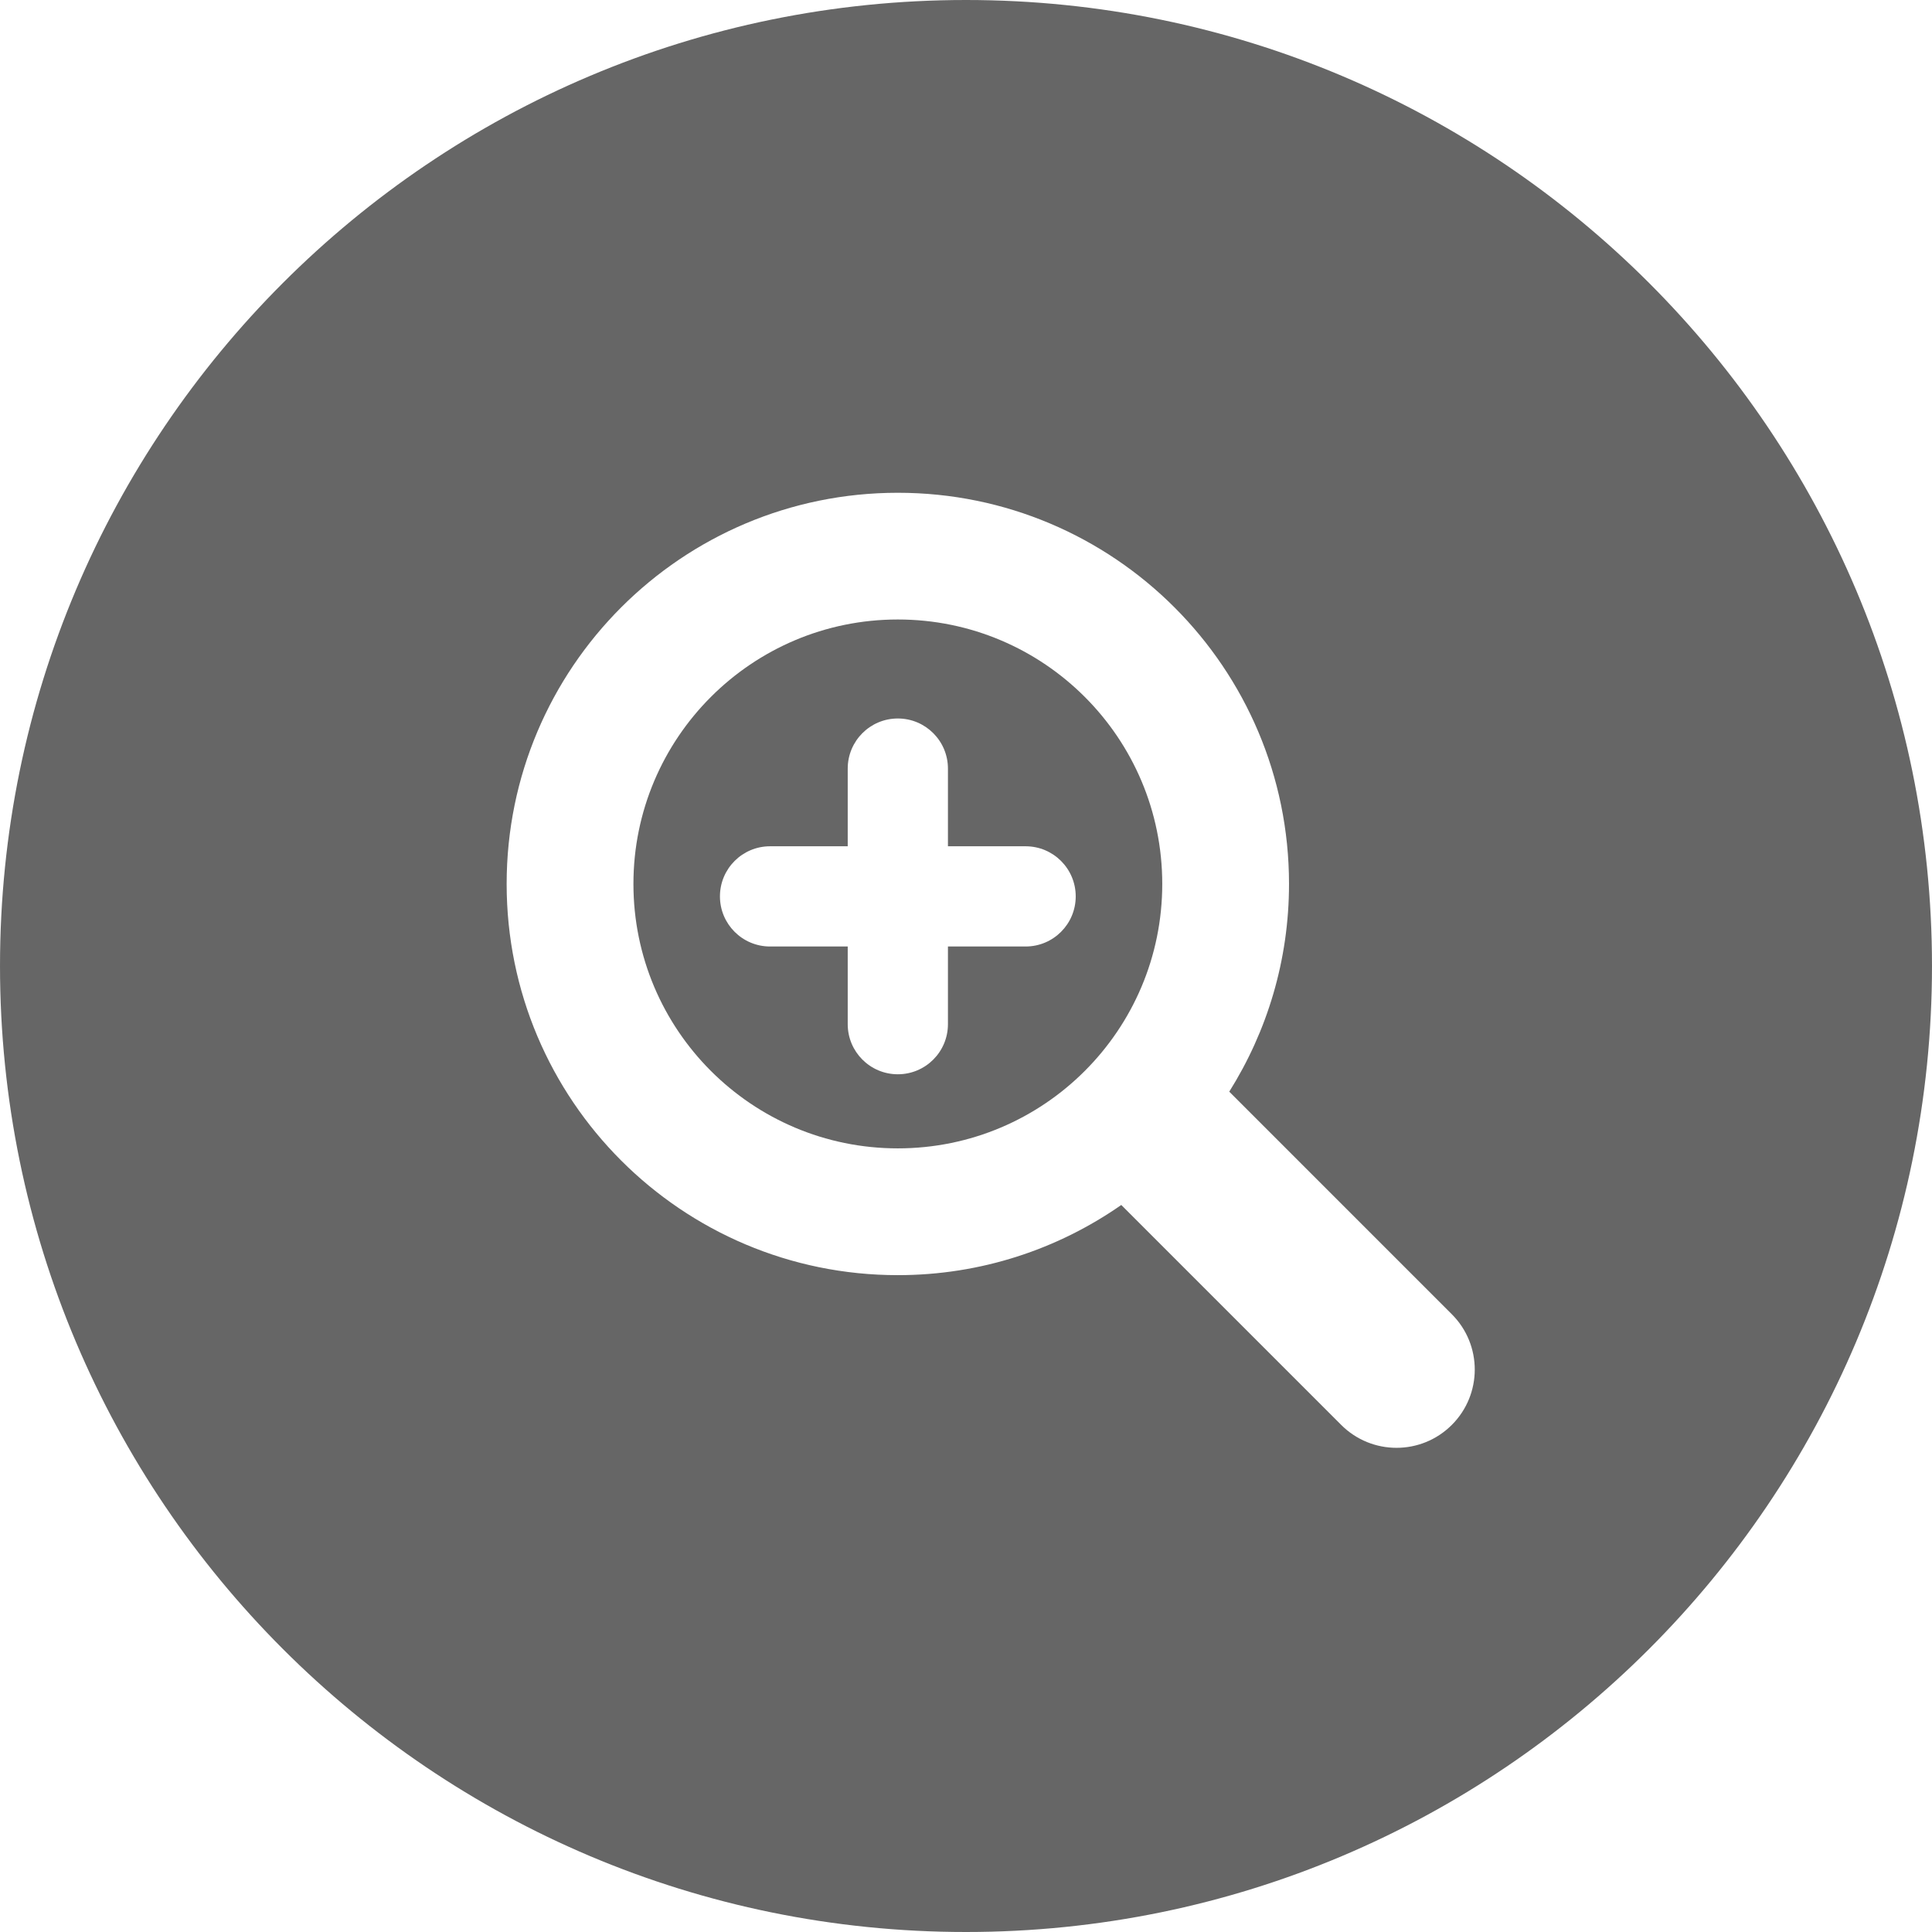
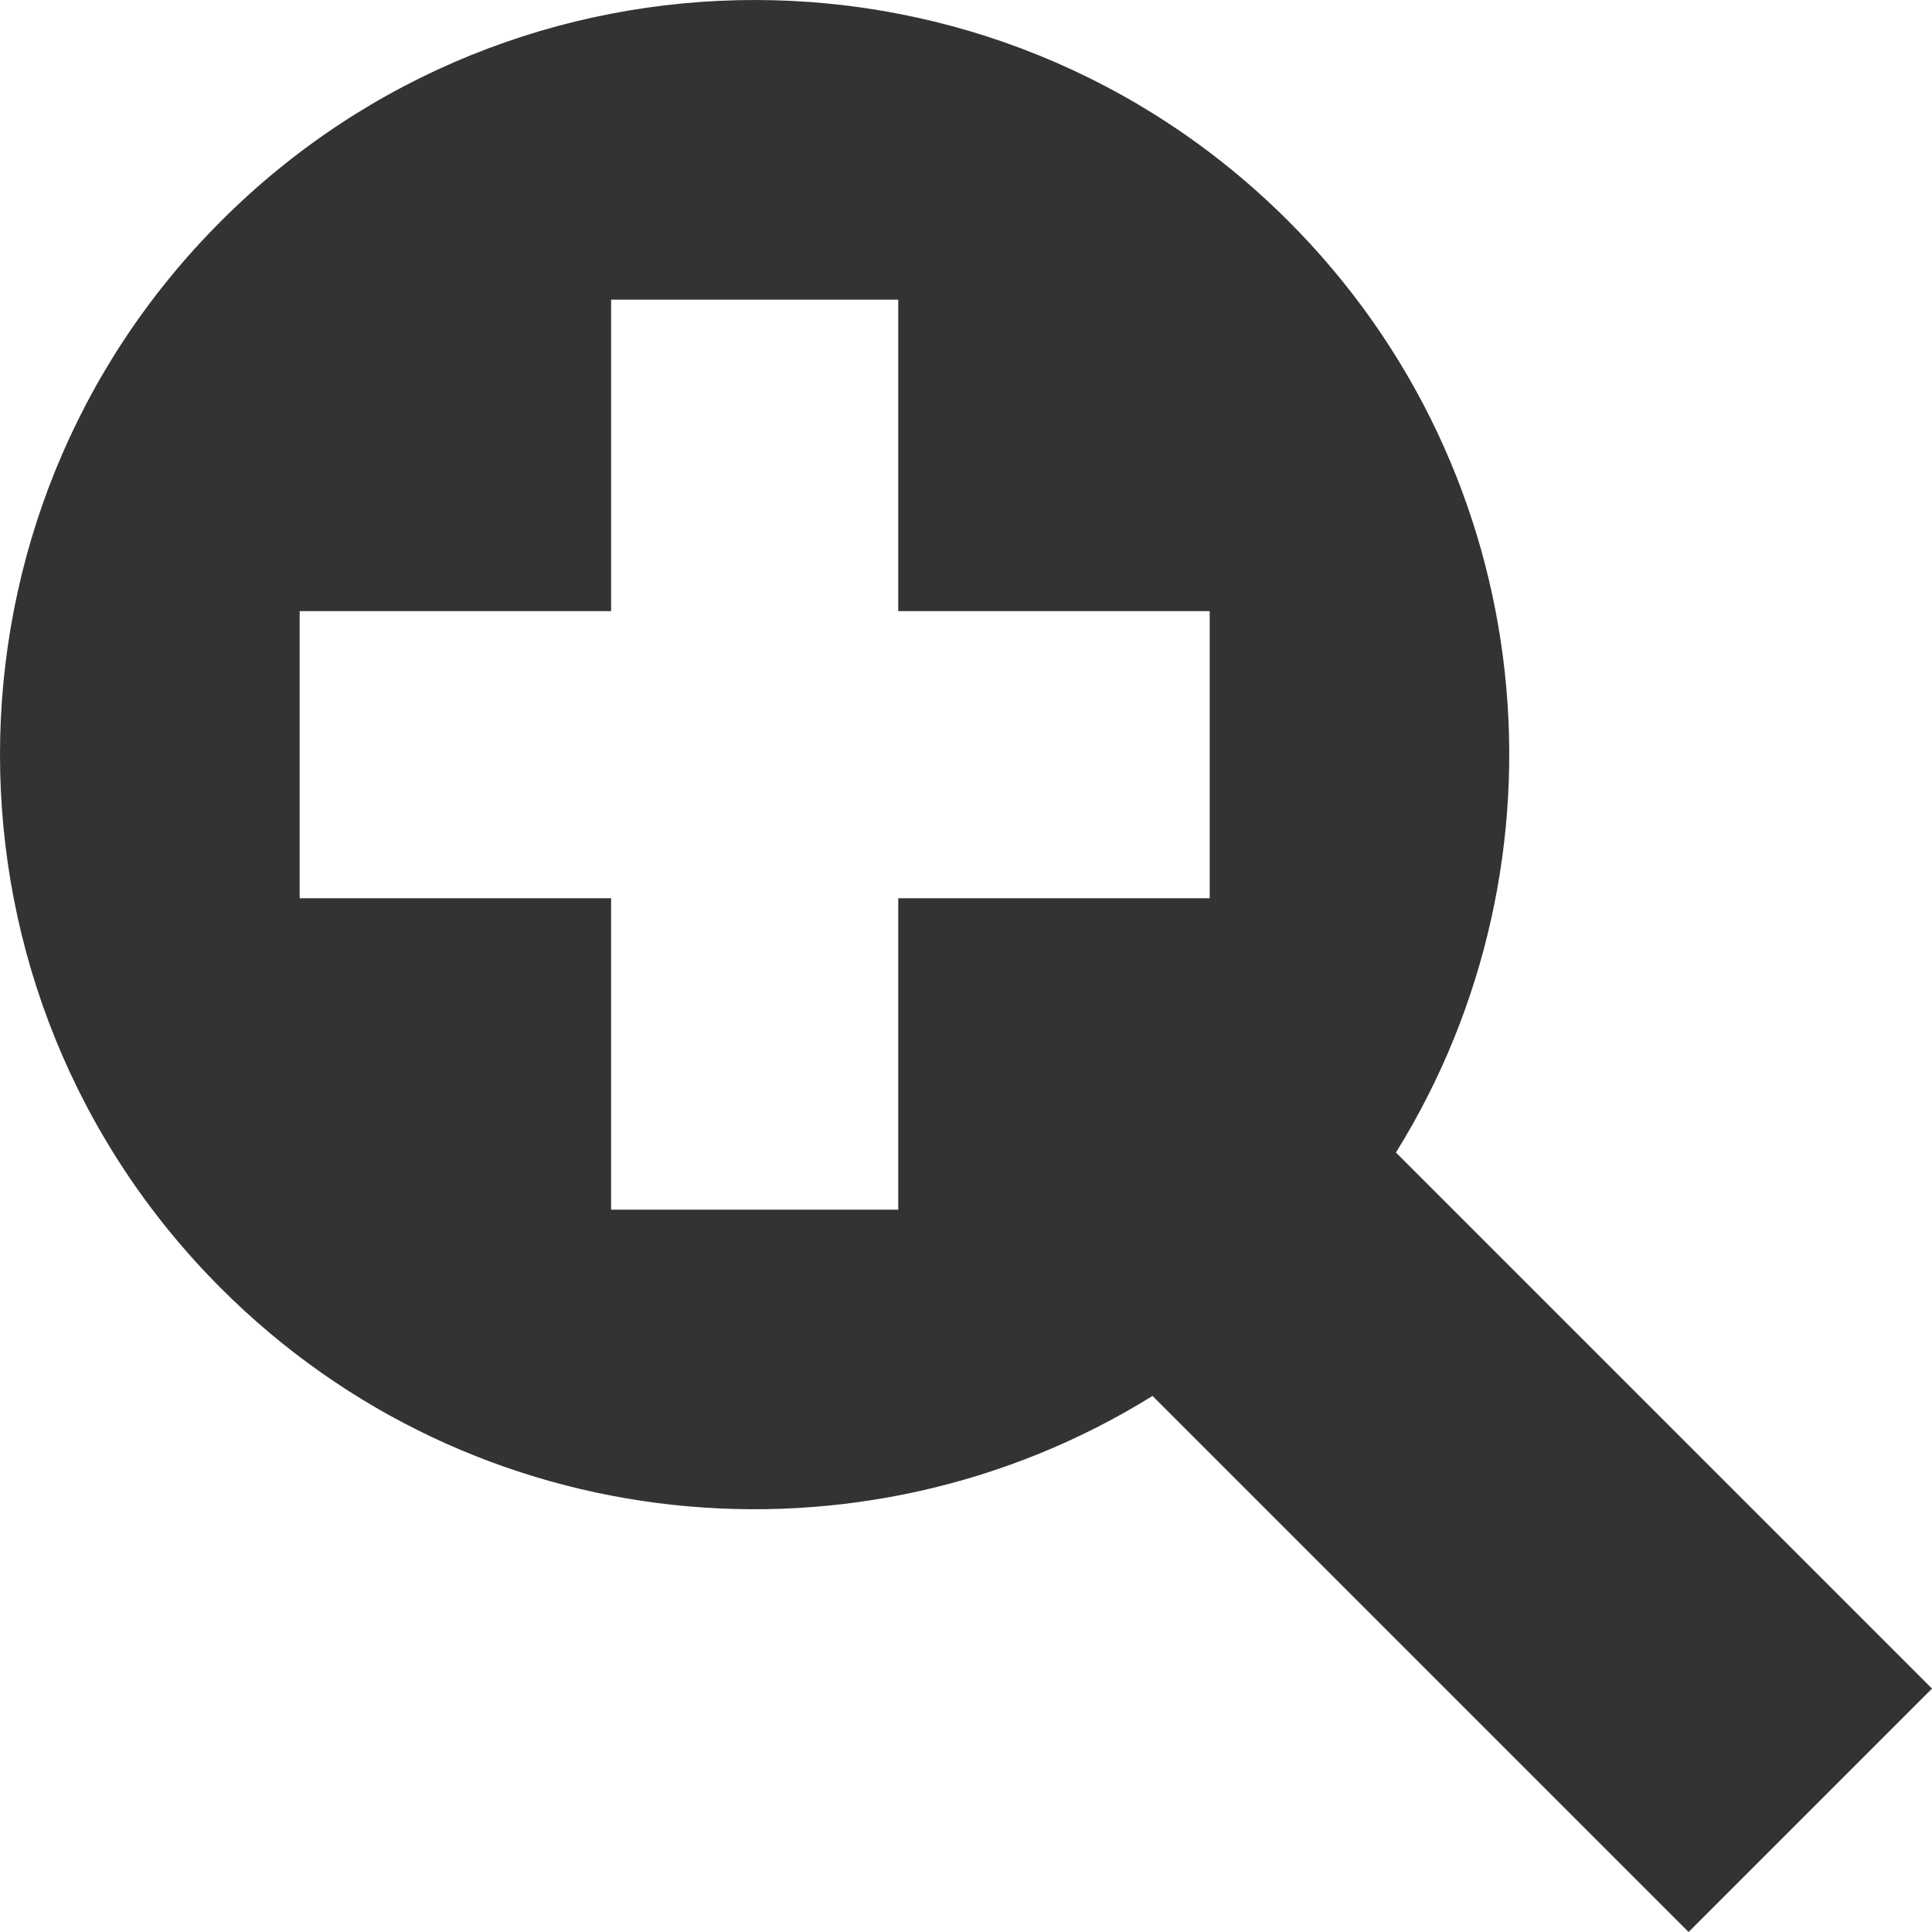
- <svg xmlns="http://www.w3.org/2000/svg" fill="#666666" height="800px" width="800px" version="1.1" id="Layer_1" viewBox="0 0 299.998 299.998" xml:space="preserve">
+ <svg xmlns="http://www.w3.org/2000/svg" fill="#333333" version="1.1" id="Capa_1" width="800px" height="800px" viewBox="0 0 490.969 490.969" xml:space="preserve">
  <g>
    <g>
-       <g>
-         <path d="M139.414,96.193c-22.673,0-41.056,18.389-41.056,41.062c0,22.678,18.383,41.062,41.056,41.062     c22.678,0,41.059-18.383,41.059-41.062C180.474,114.582,162.094,96.193,139.414,96.193z M159.255,146.971h-12.06v12.06     c0,4.298-3.483,7.781-7.781,7.781c-4.298,0-7.781-3.483-7.781-7.781v-12.06h-12.06c-4.298,0-7.781-3.483-7.781-7.781     c0-4.298,3.483-7.781,7.781-7.781h12.06v-12.063c0-4.298,3.483-7.781,7.781-7.781c4.298,0,7.781,3.483,7.781,7.781v12.063h12.06     c4.298,0,7.781,3.483,7.781,7.781C167.036,143.488,163.555,146.971,159.255,146.971z" />
-         <path d="M149.997,0C67.157,0,0.001,67.158,0.001,149.995s67.156,150.003,149.995,150.003s150-67.163,150-150.003     S232.836,0,149.997,0z M225.438,221.254c-2.371,2.376-5.48,3.561-8.59,3.561s-6.217-1.185-8.593-3.561l-34.145-34.147     c-9.837,6.863-21.794,10.896-34.697,10.896c-33.548,0-60.742-27.196-60.742-60.744c0-33.548,27.194-60.742,60.742-60.742     c33.548,0,60.744,27.194,60.744,60.739c0,11.855-3.408,22.909-9.28,32.256l34.56,34.562     C230.185,208.817,230.185,216.512,225.438,221.254z" />
-       </g>
+       <path d="M56.171,327.398c64.253,64.253,162.729,73.329,236.717,27.34l136.229,136.23l61.852-61.852L354.74,292.887    c45.99-73.985,36.91-172.461-27.34-236.714c-74.896-74.896-196.331-74.896-271.227,0    C-18.723,131.068-18.725,252.499,56.171,327.398z M76.152,155.297h79.147V76.151h72.971v79.147h79.146v72.975H228.27v79.145    h-72.974v-79.146H76.152V155.297z" />
    </g>
  </g>
</svg>
